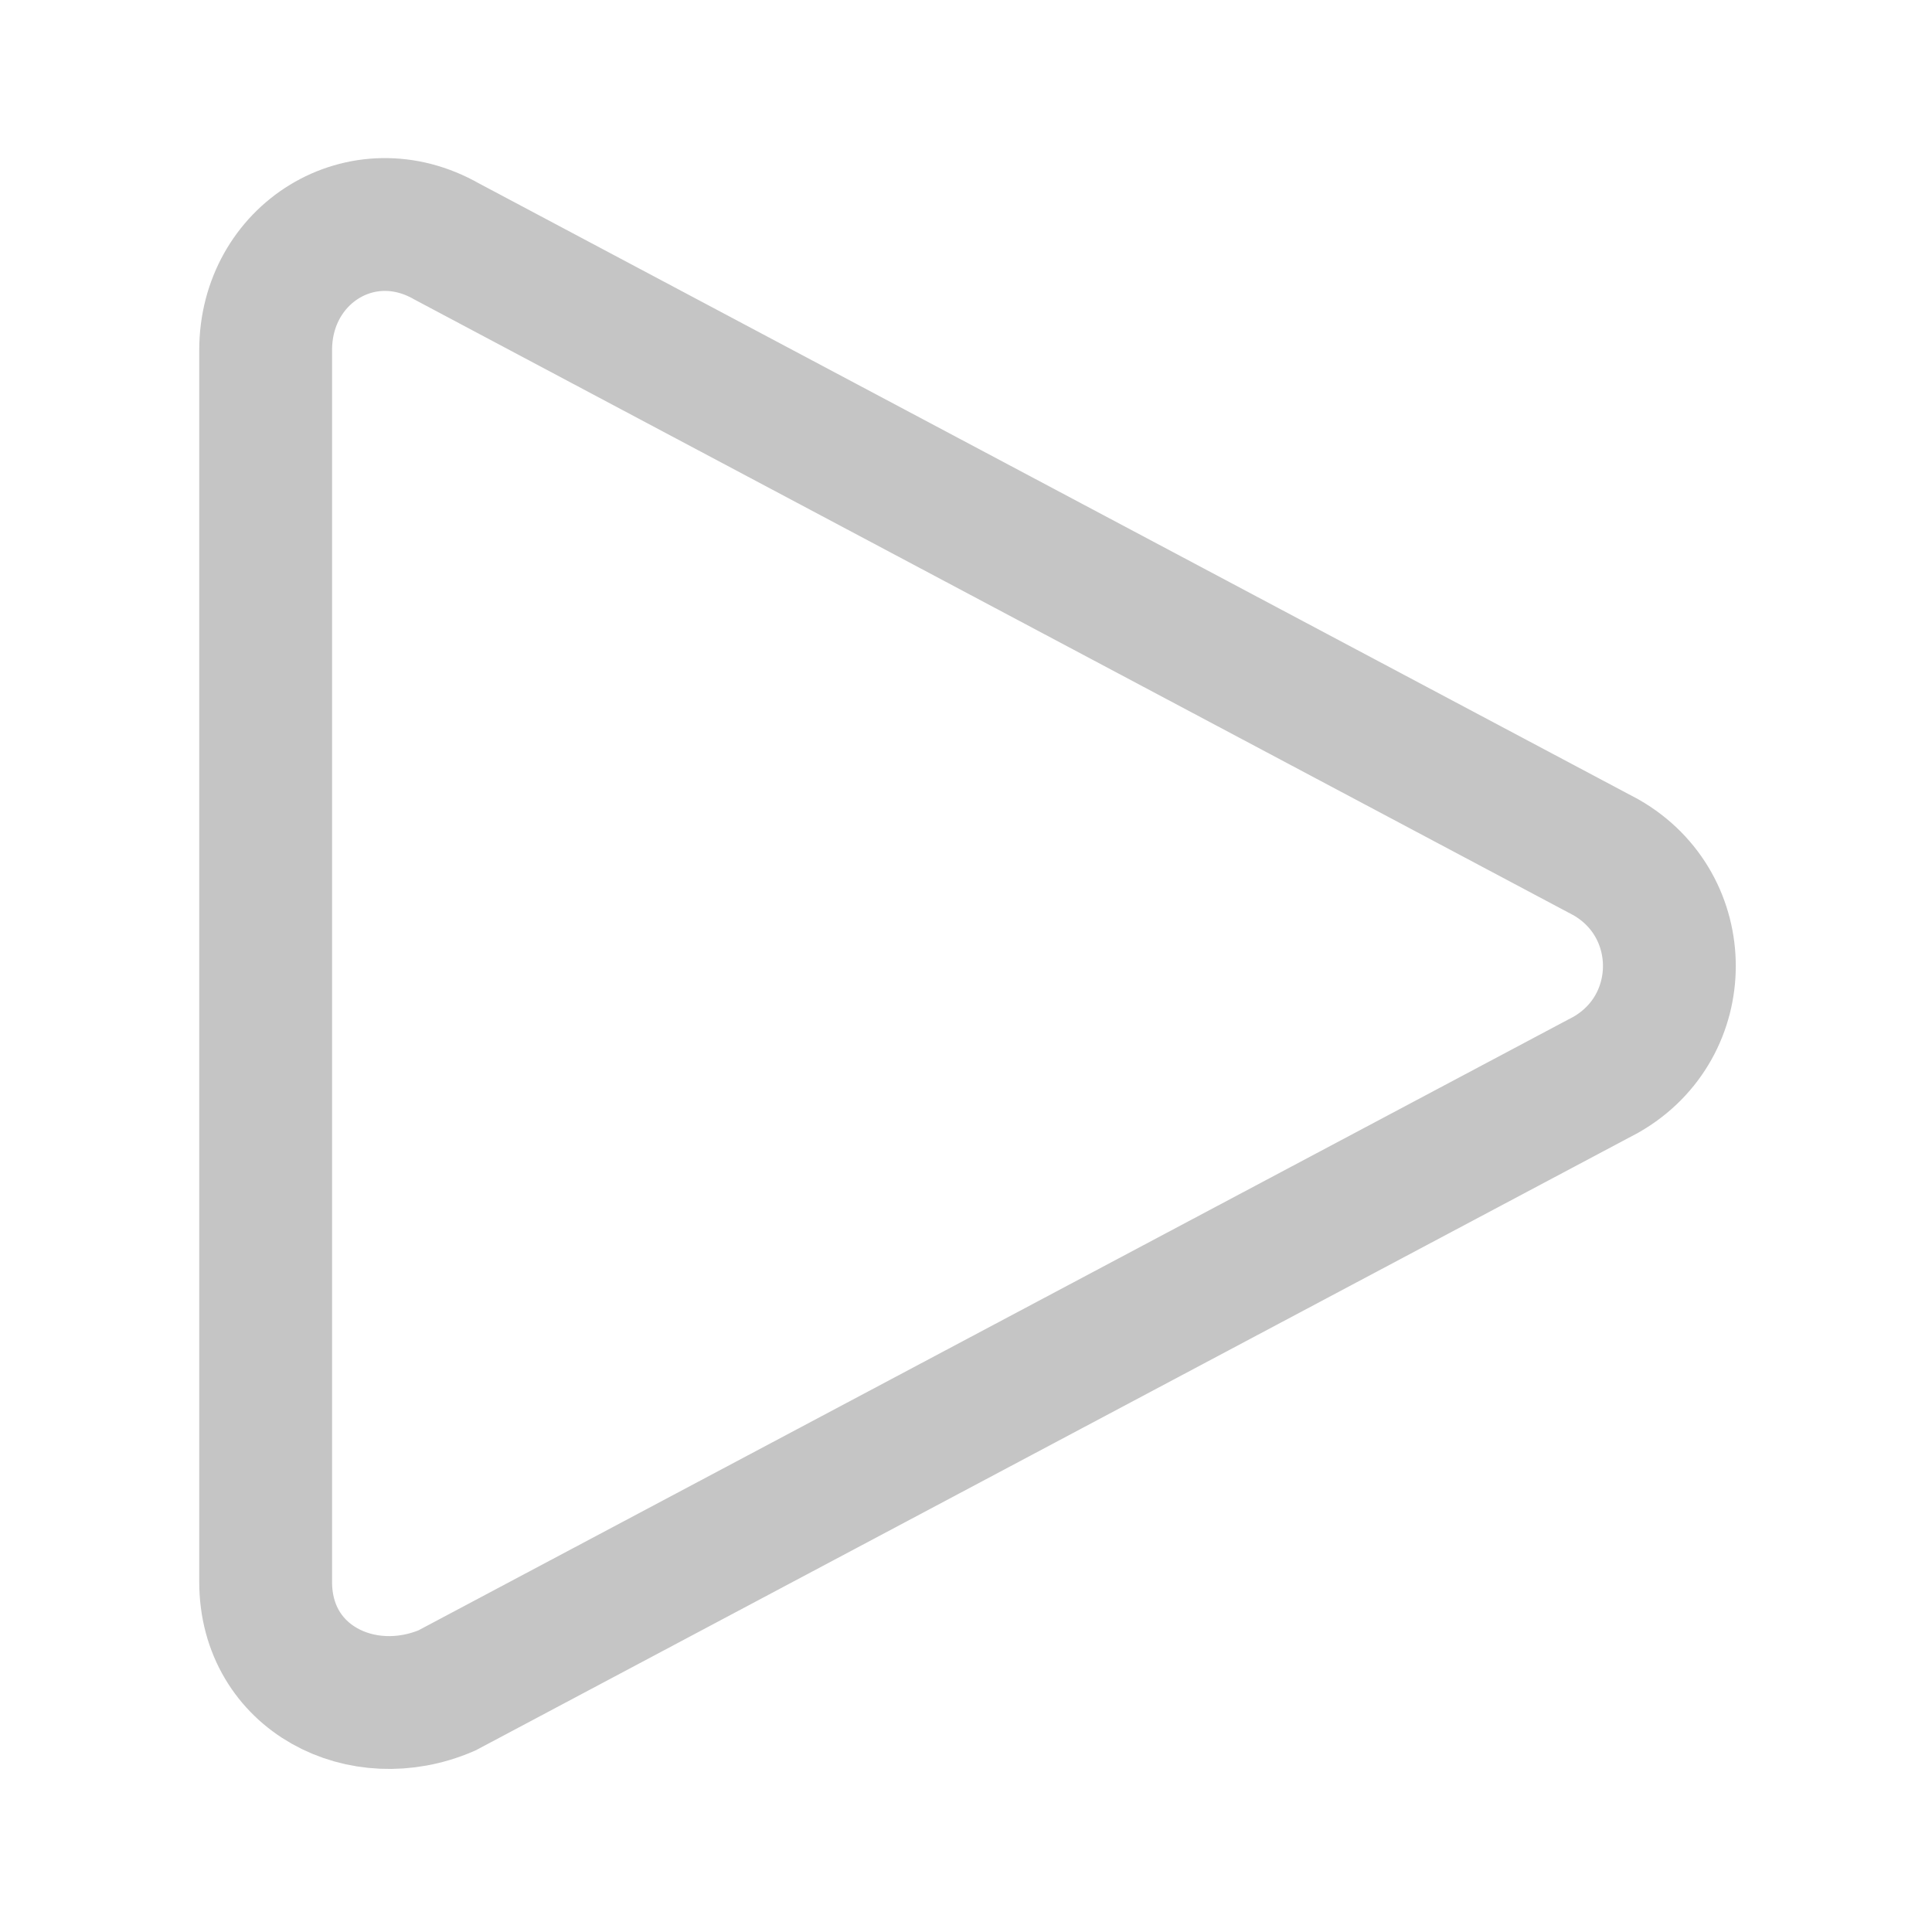
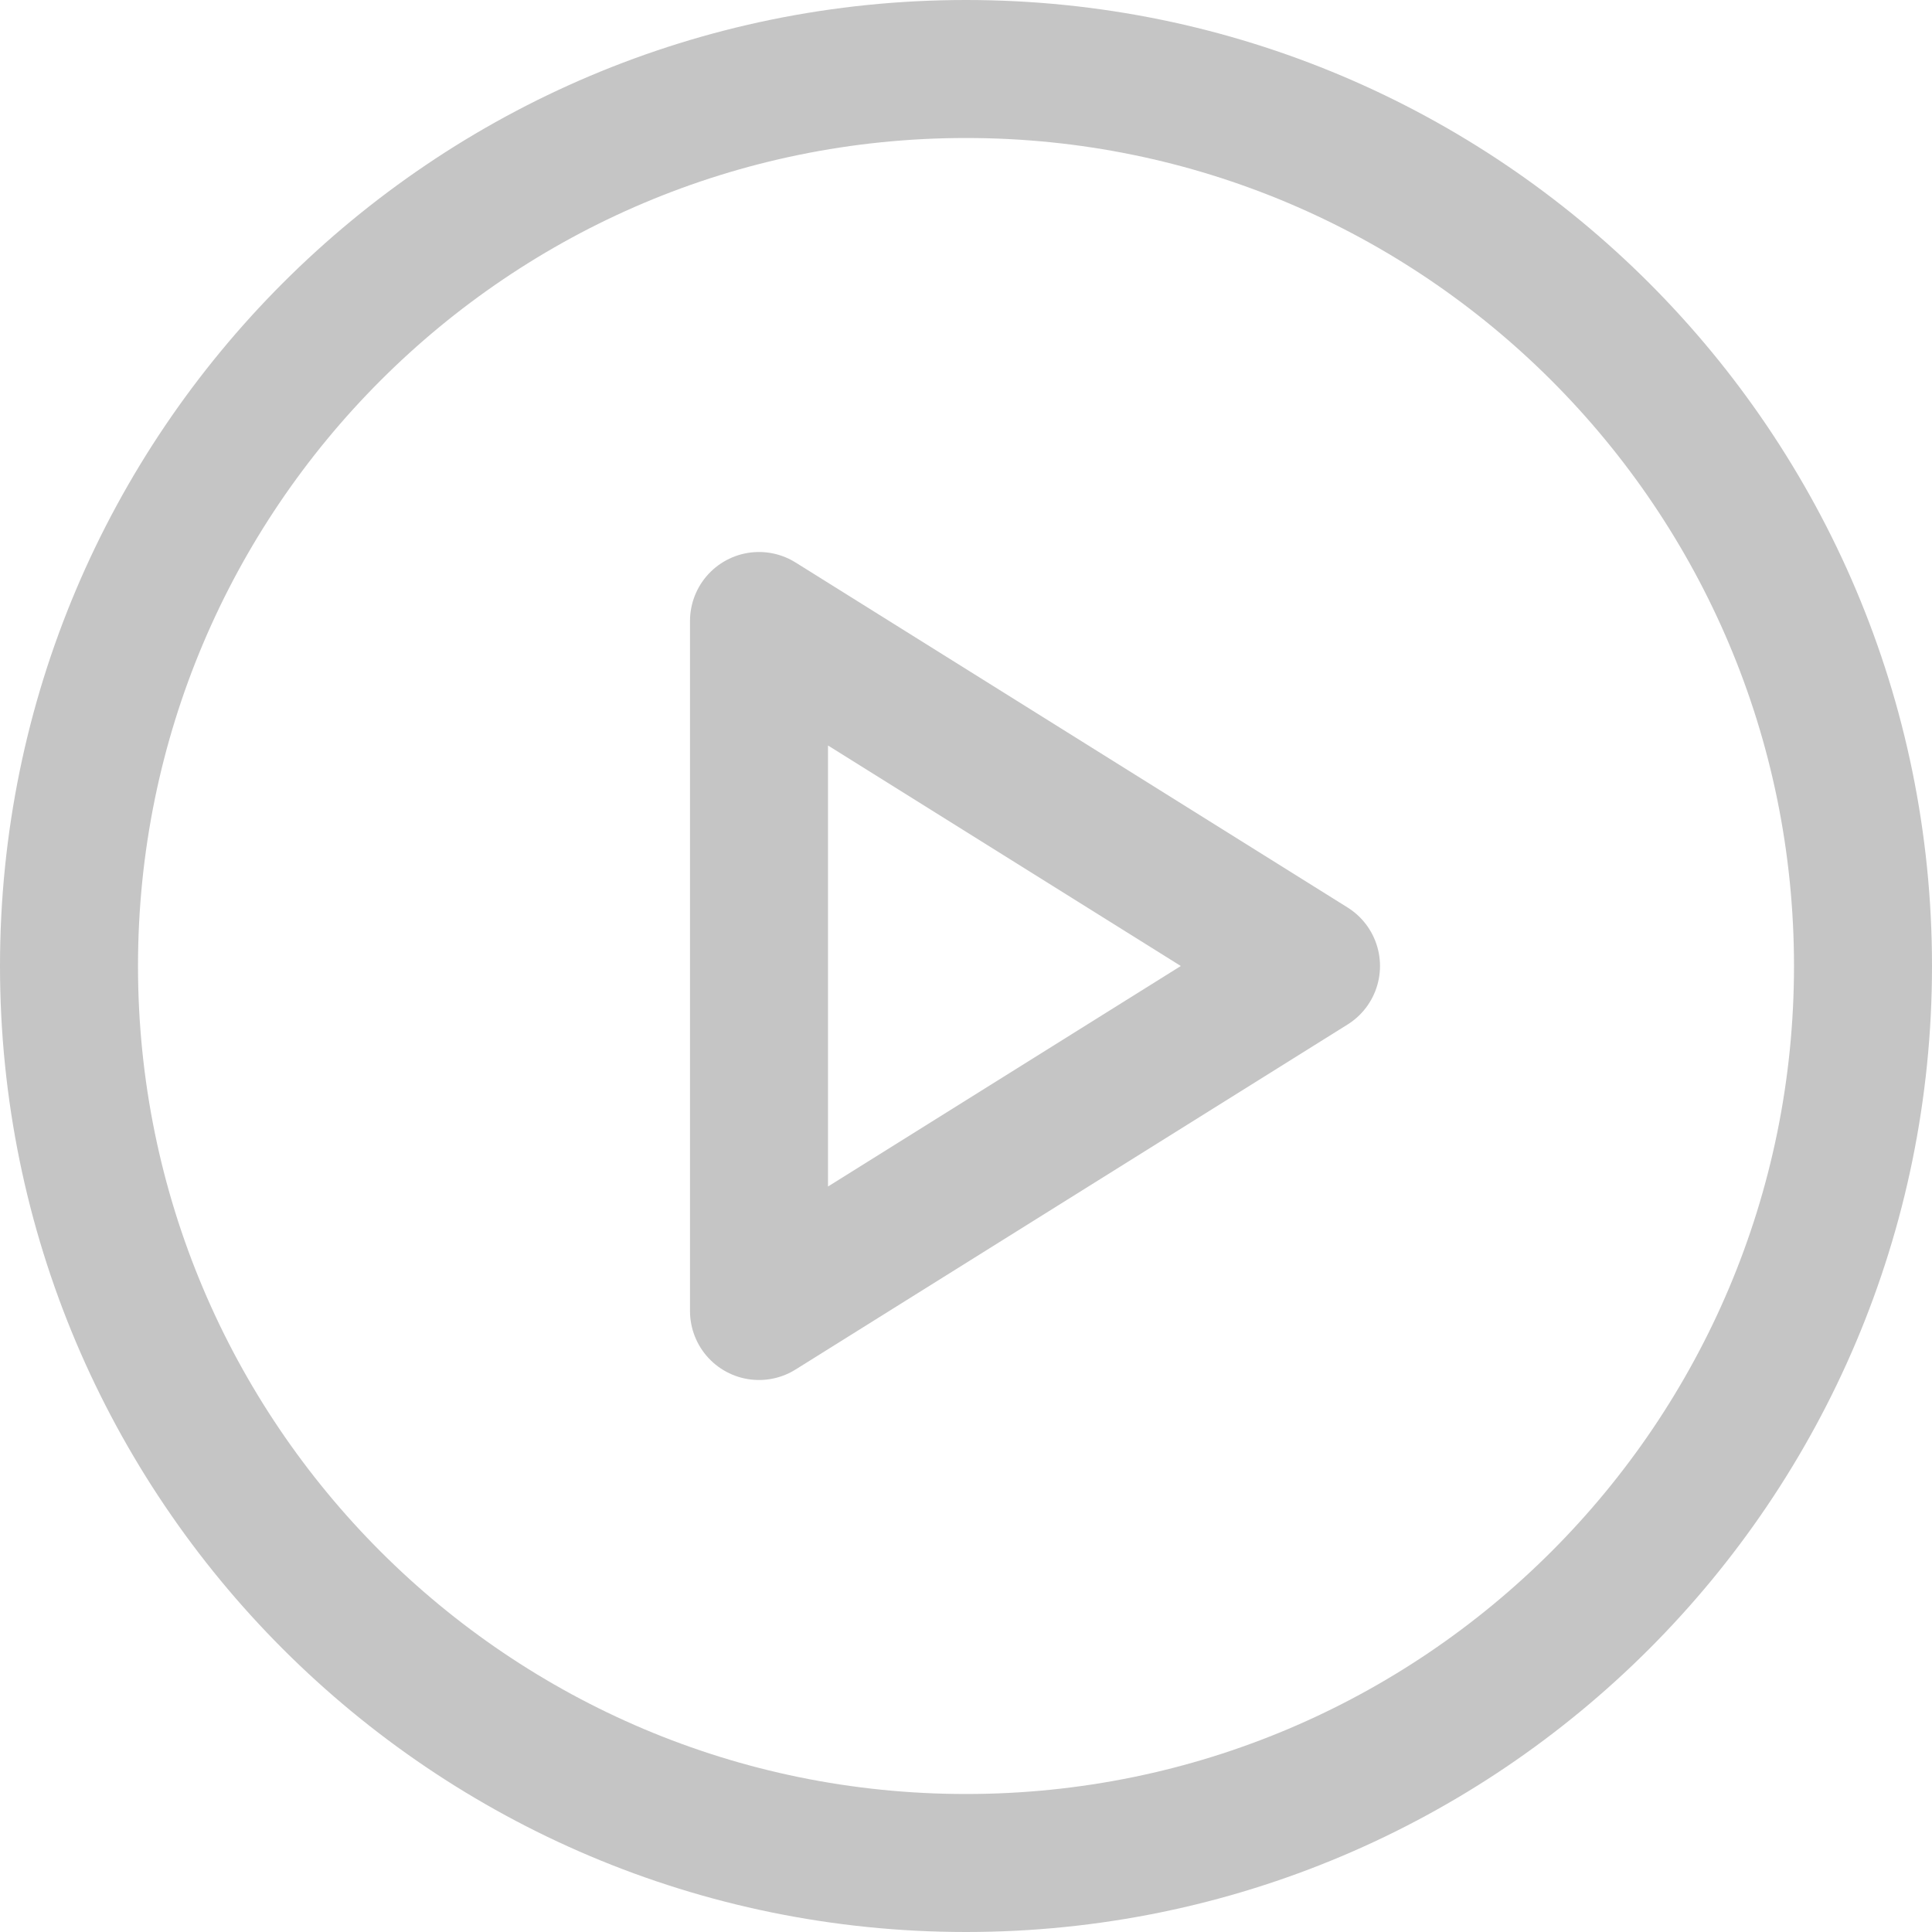
- <svg xmlns="http://www.w3.org/2000/svg" width="16" height="16" viewBox="0 0 16 16" fill="none">
-   <style type="text/css">
- 	.st0{fill:none;stroke:#C5C5C5;stroke-width:1.1;stroke-miterlimit:10;}
- </style>
-   <path class="st0" d="M13.3,7.1L3.7,2C3,1.6,2.2,2.1,2.2,2.9v10.2c0,0.8,0.8,1.2,1.5,0.9l9.6-5.1C14,8.5,14,7.5,13.3,7.1z" />
+ <svg xmlns="http://www.w3.org/2000/svg" viewBox="0 0 16 16" height="16" width="16">
+   <g transform="matrix(1.142857,0,0,1.142857,0,0)">
+     <path d="M0.500 7.000 A6.500 6.500 0 1 0 13.500 7.000 A6.500 6.500 0 1 0 0.500 7.000 Z" fill="none" stroke="#c5c5c5" stroke-linecap="round" stroke-linejoin="round" />
+     <path d="M5.5 4.5L9.5 7 5.5 9.5 5.5 4.5z" fill="none" stroke="#c5c5c5" stroke-linecap="round" stroke-linejoin="round" />
+   </g>
</svg>
